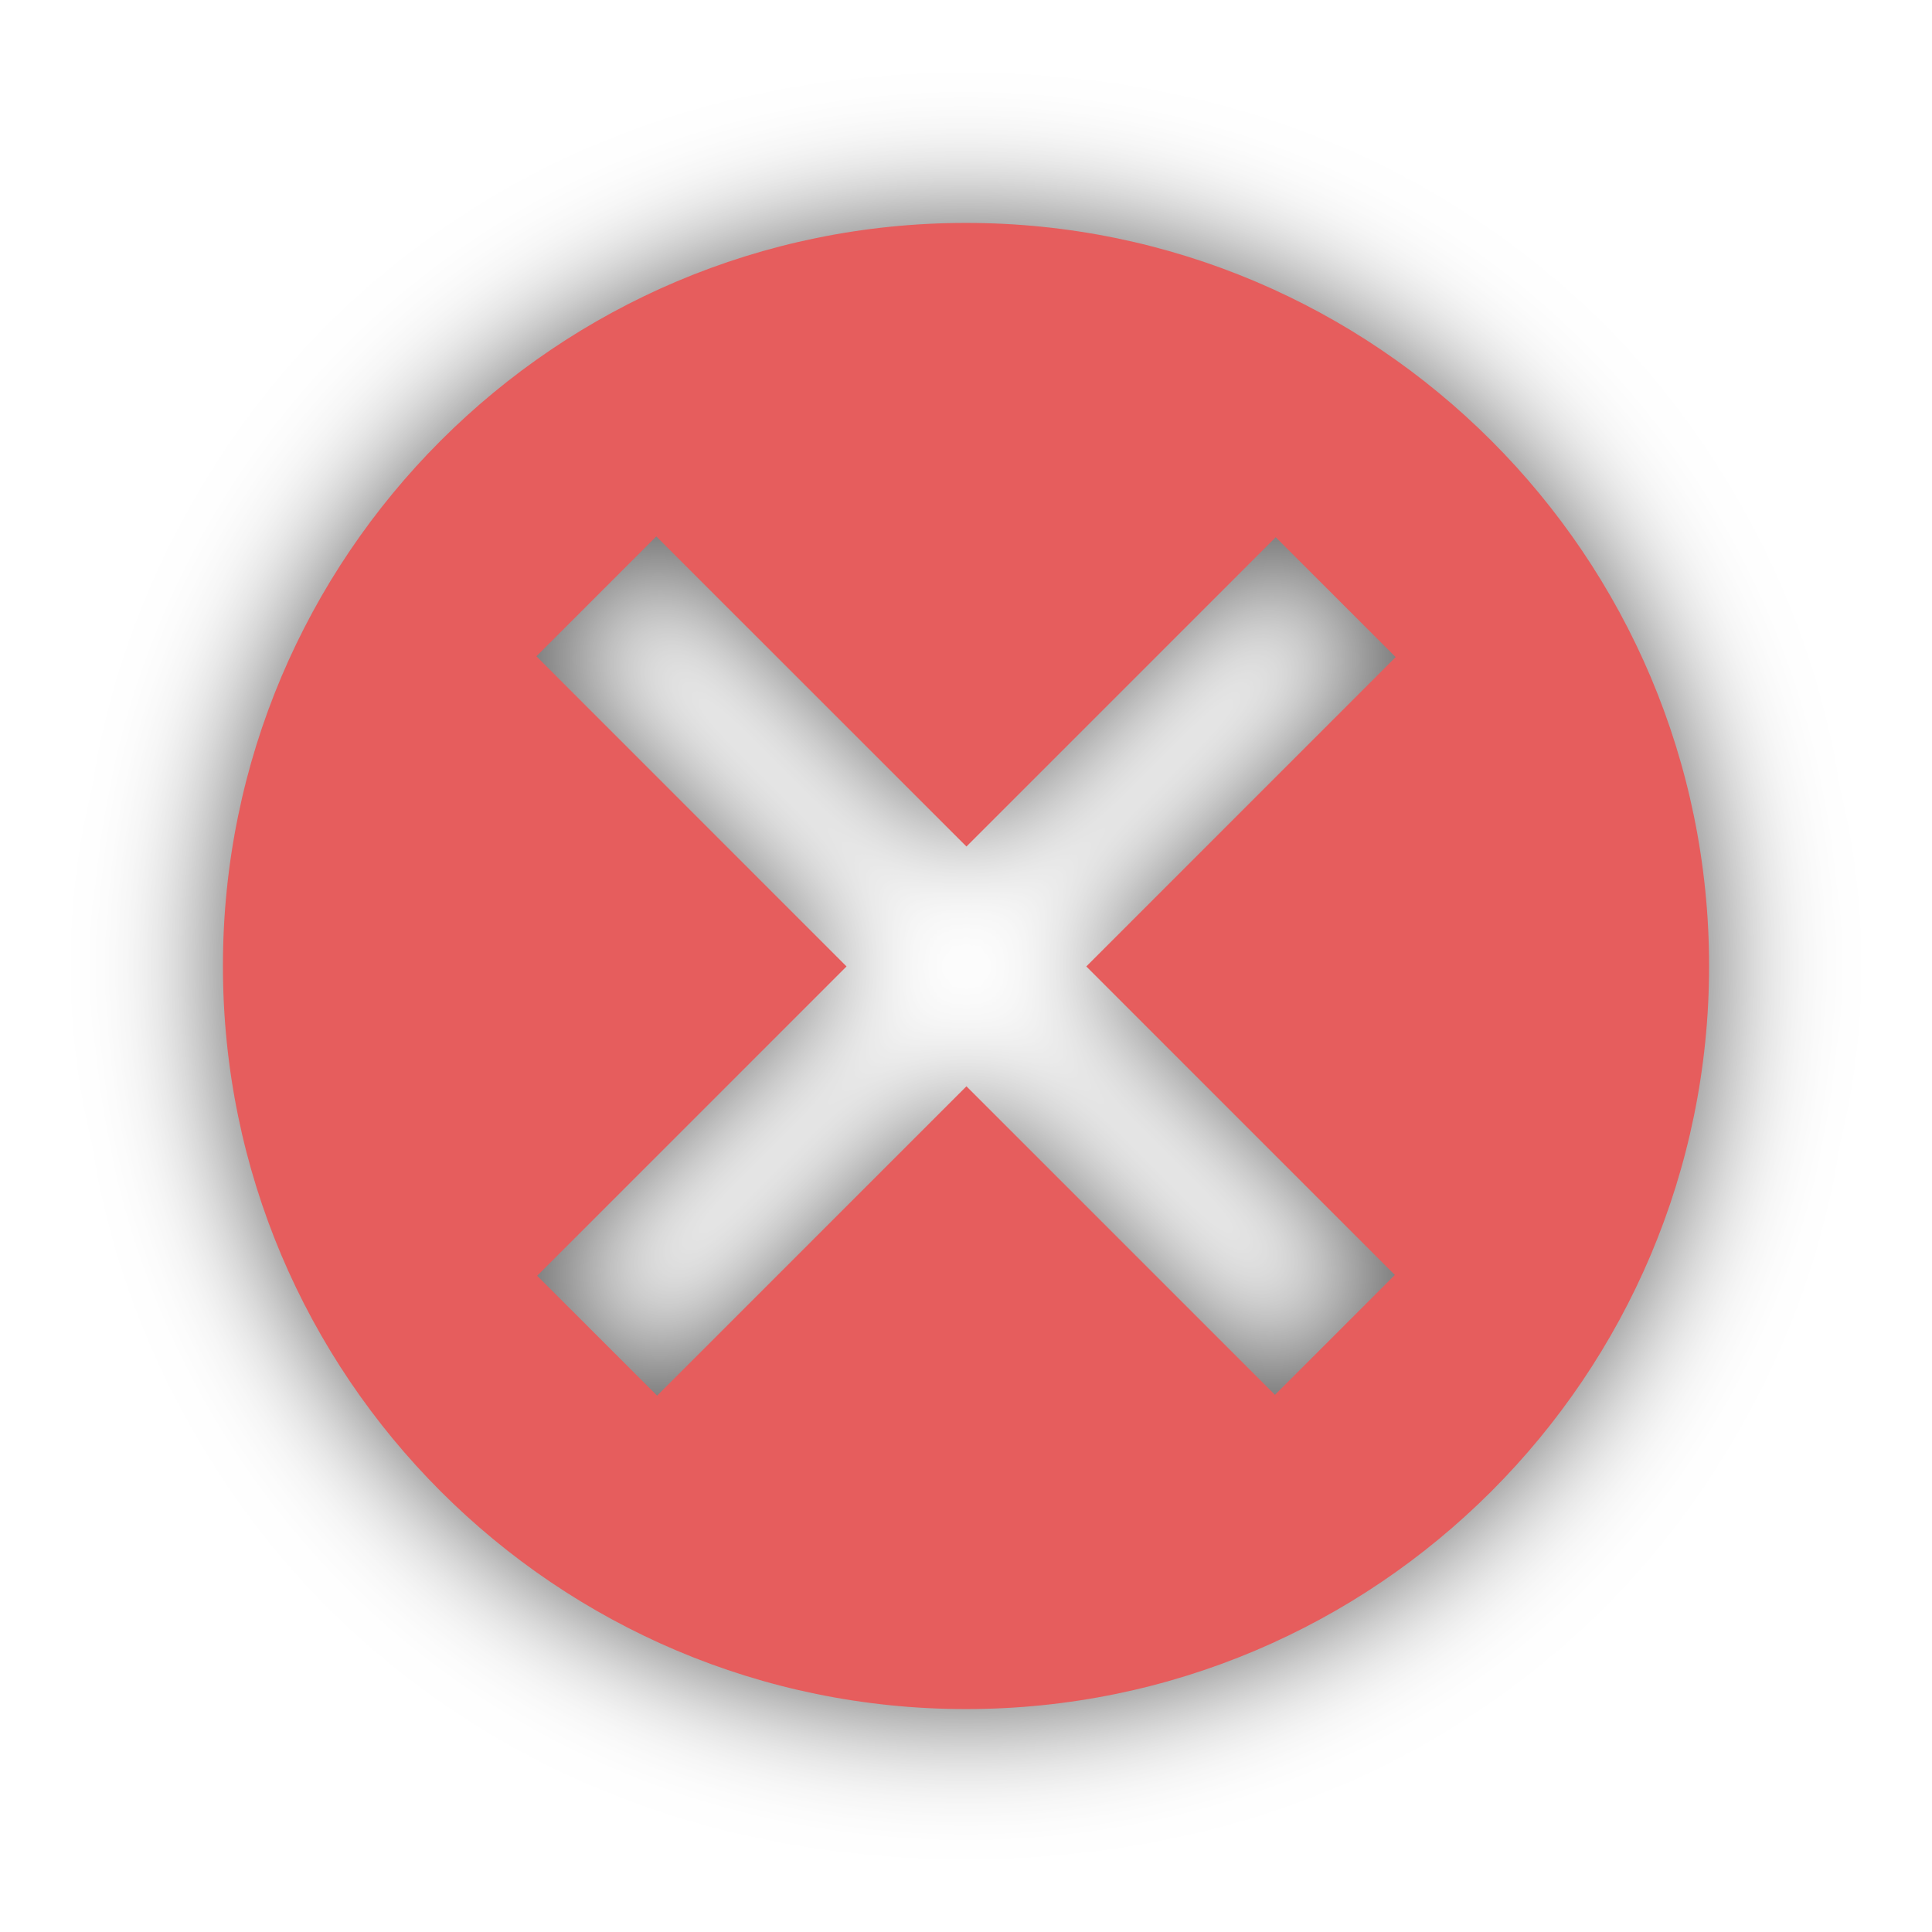
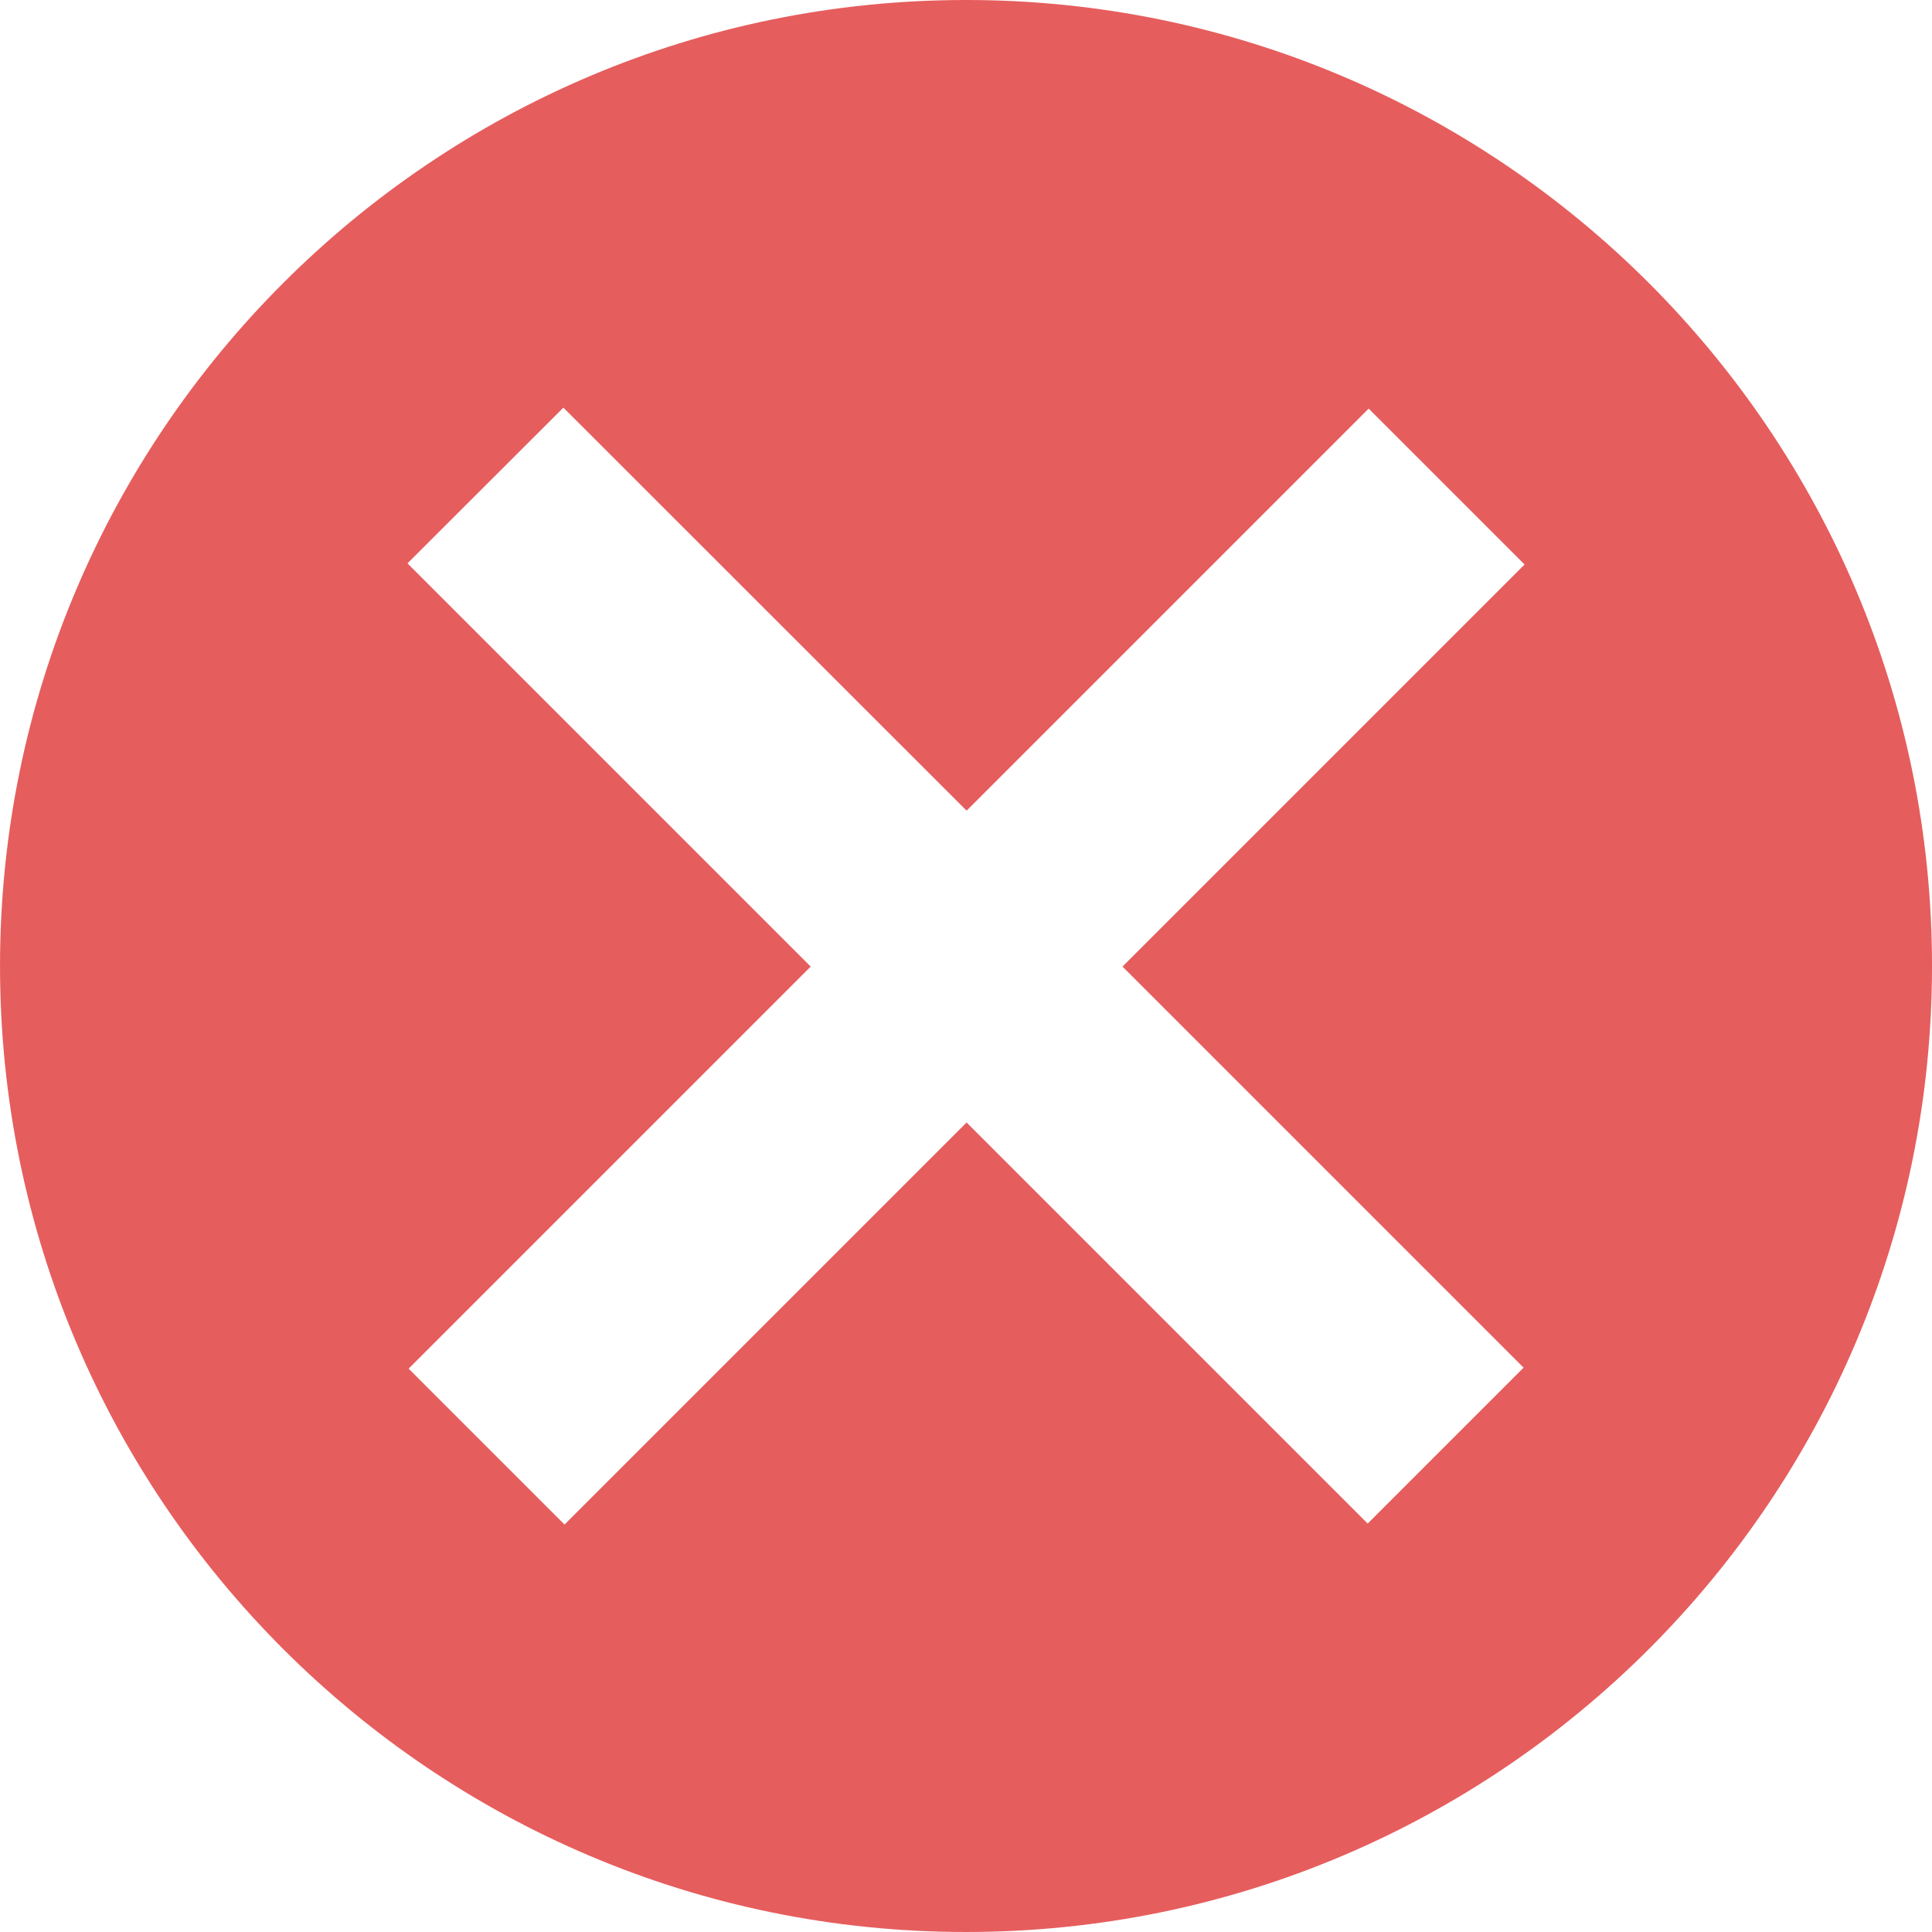
- <svg xmlns="http://www.w3.org/2000/svg" style="isolation:isolate" viewBox="3869.326 -661.224 26 26" width="26" height="26">
-   <defs>
-     <filter id="iNcwN3ynwPEHduILhN64Em3a9QeoIlIj" x="-200%" y="-200%" width="400%" height="400%" filterUnits="objectBoundingBox" color-interpolation-filters="sRGB">
-       <feGaussianBlur in="SourceGraphic" stdDeviation="0.859" />
-       <feOffset dx="0" dy="0" result="pf_100_offsetBlur" />
-       <feFlood flood-color="#000000" flood-opacity="0.65" />
-       <feComposite in2="pf_100_offsetBlur" operator="in" result="pf_100_dropShadow" />
-       <feBlend in="SourceGraphic" in2="pf_100_dropShadow" mode="normal" />
-     </filter>
-   </defs>
-   <g filter="url(#iNcwN3ynwPEHduILhN64Em3a9QeoIlIj)">
-     <path d=" M 3872.326 -648.224 C 3872.326 -653.743 3876.807 -658.224 3882.326 -658.224 C 3887.845 -658.224 3892.326 -653.743 3892.326 -648.224 C 3892.326 -642.704 3887.845 -638.224 3882.326 -638.224 C 3876.807 -638.224 3872.326 -642.704 3872.326 -648.224 Z  M 3886.484 -642.453 L 3882.332 -646.605 L 3878.169 -642.442 L 3876.555 -644.055 L 3880.718 -648.218 L 3876.545 -652.392 L 3878.158 -654.005 L 3882.332 -649.832 L 3886.494 -653.994 L 3888.108 -652.381 L 3883.945 -648.218 L 3888.097 -644.066 L 3886.484 -642.453 L 3886.484 -642.453 Z " fill-rule="evenodd" fill="rgb(230,93,93)" />
-   </g>
+ <svg xmlns="http://www.w3.org/2000/svg" style="isolation:isolate" viewBox="3872.326 -694.662 10 10" width="10" height="10">
+   <path d=" M 3872.326 -689.662 C 3872.326 -692.421 3874.567 -694.662 3877.326 -694.662 C 3880.086 -694.662 3882.326 -692.421 3882.326 -689.662 C 3882.326 -686.902 3880.086 -684.662 3877.326 -684.662 C 3874.567 -684.662 3872.326 -686.902 3872.326 -689.662 Z  M 3879.405 -686.776 L 3877.329 -688.852 L 3875.248 -686.771 L 3874.441 -687.578 L 3876.522 -689.659 L 3874.435 -691.746 L 3875.242 -692.552 L 3877.329 -690.466 L 3879.41 -692.547 L 3880.217 -691.74 L 3878.136 -689.659 L 3880.212 -687.583 L 3879.405 -686.776 L 3879.405 -686.776 Z " fill-rule="evenodd" fill="rgb(230,93,93)" />
</svg>
